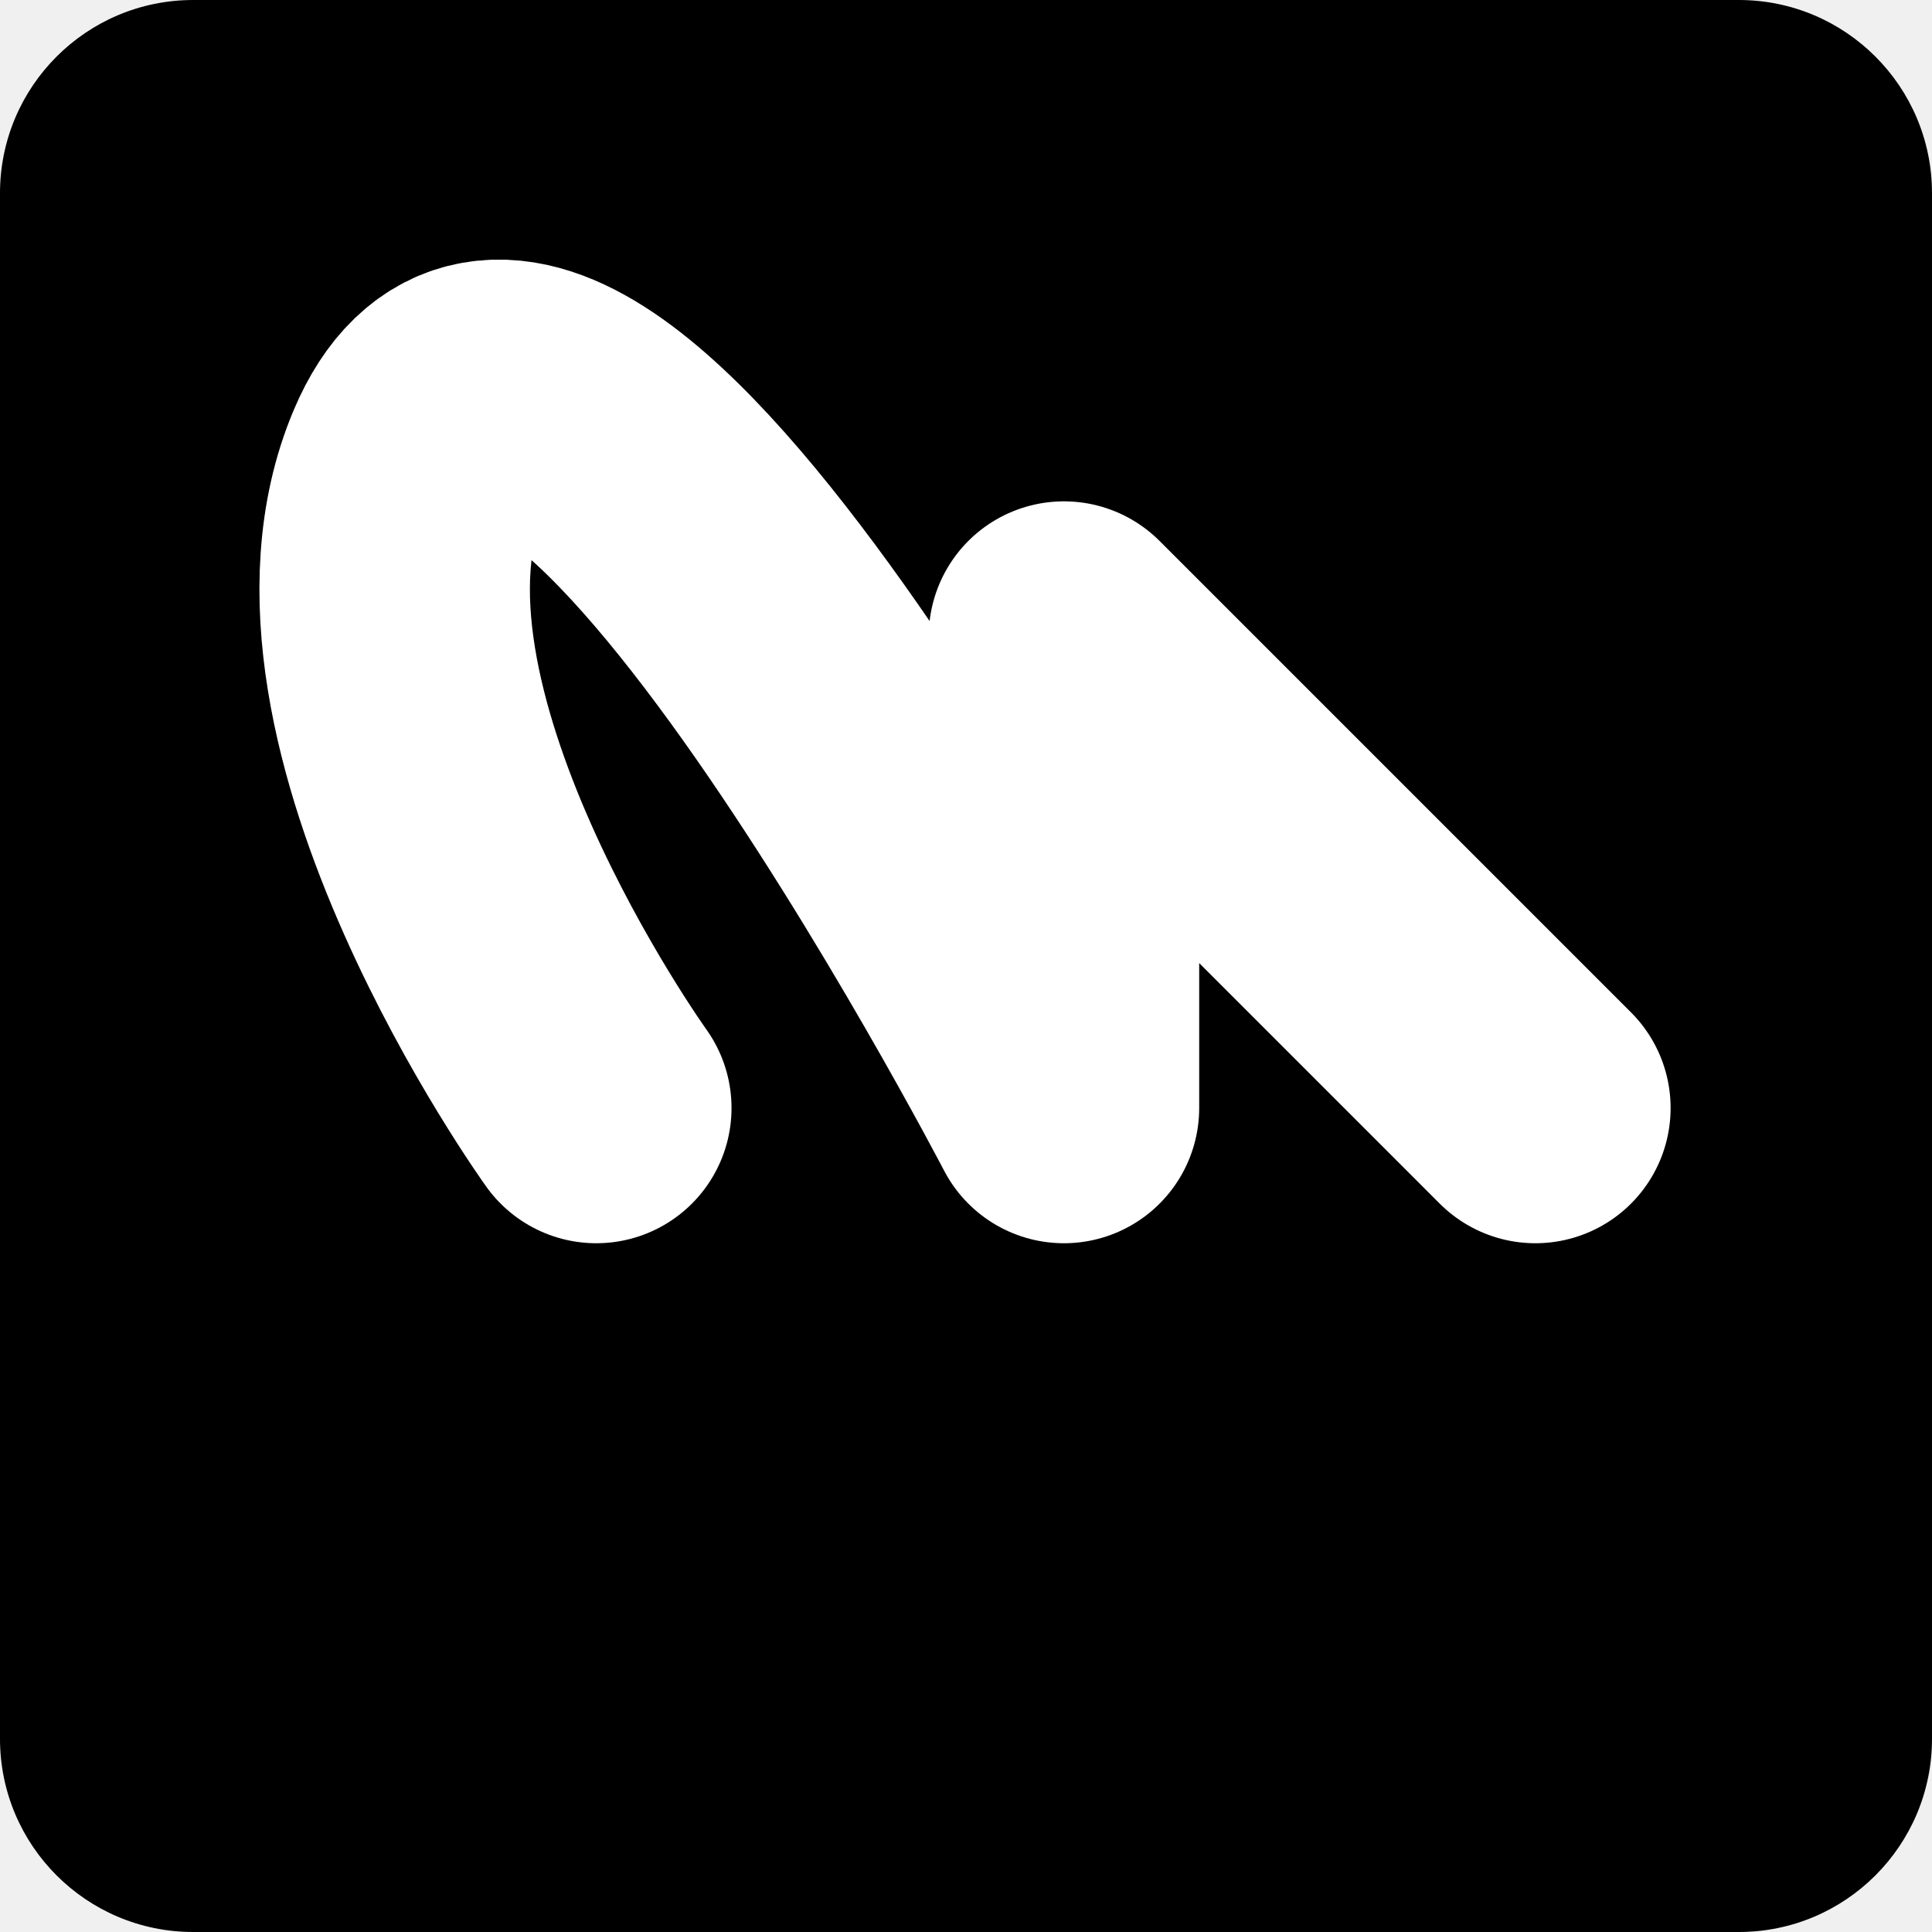
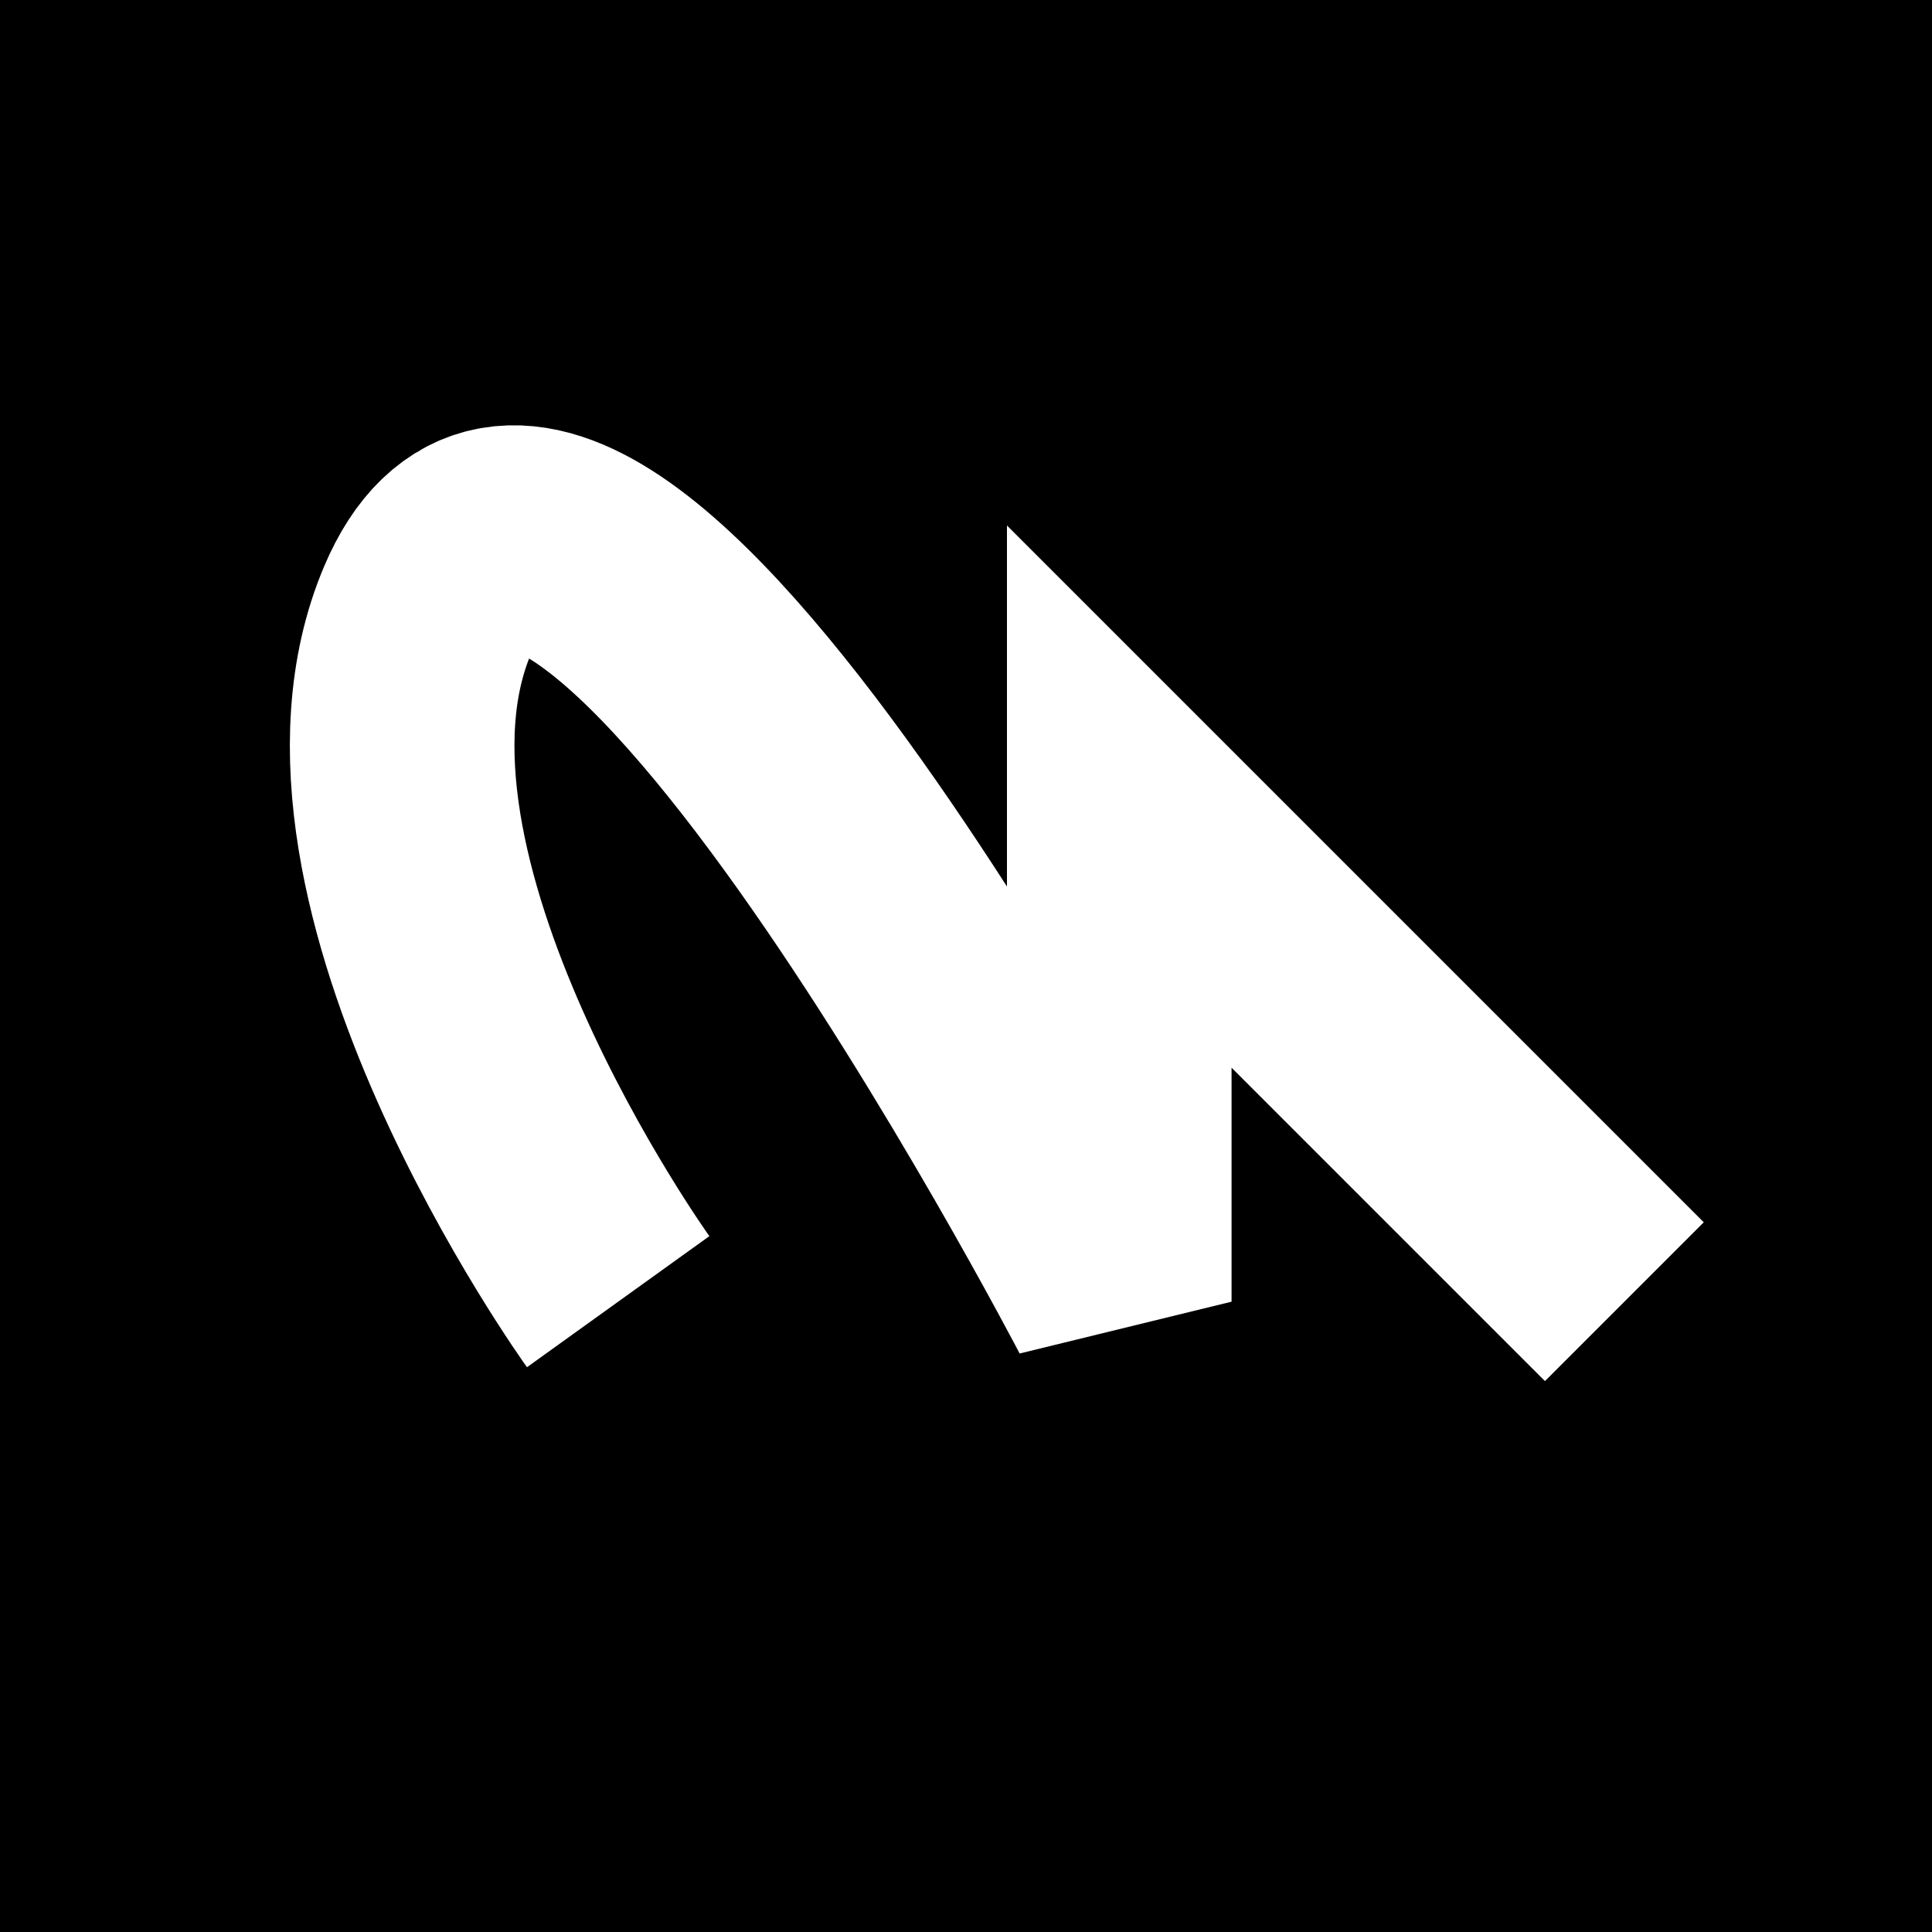
<svg xmlns="http://www.w3.org/2000/svg" width="100" height="100" viewBox="0 0 100 100" fill="none">
-   <rect width="100" height="100" rx="10" fill="black" />
-   <g transform="translate(15, 15) scale(0.7)">
-     <path d="M92.101 60.5L57.243 25.642V60.5C57.243 60.5 19.798 -11.506 9.51 12.766C1.662 31.281 22.662 60.5 22.662 60.5" stroke="white" stroke-width="20" stroke-linecap="round" stroke-linejoin="round" />
+   <rect width="100" height="100" fill="black" />
+   <g transform="translate(15, 22) scale(0.075)">
+     <path d="M921.01 605L572.435 256.425V605C572.435 605 197.981 -115.058 95.099 127.664C16.62 312.811 226.619 605 226.619 605" stroke="white" stroke-width="155" />
  </g>
</svg>
